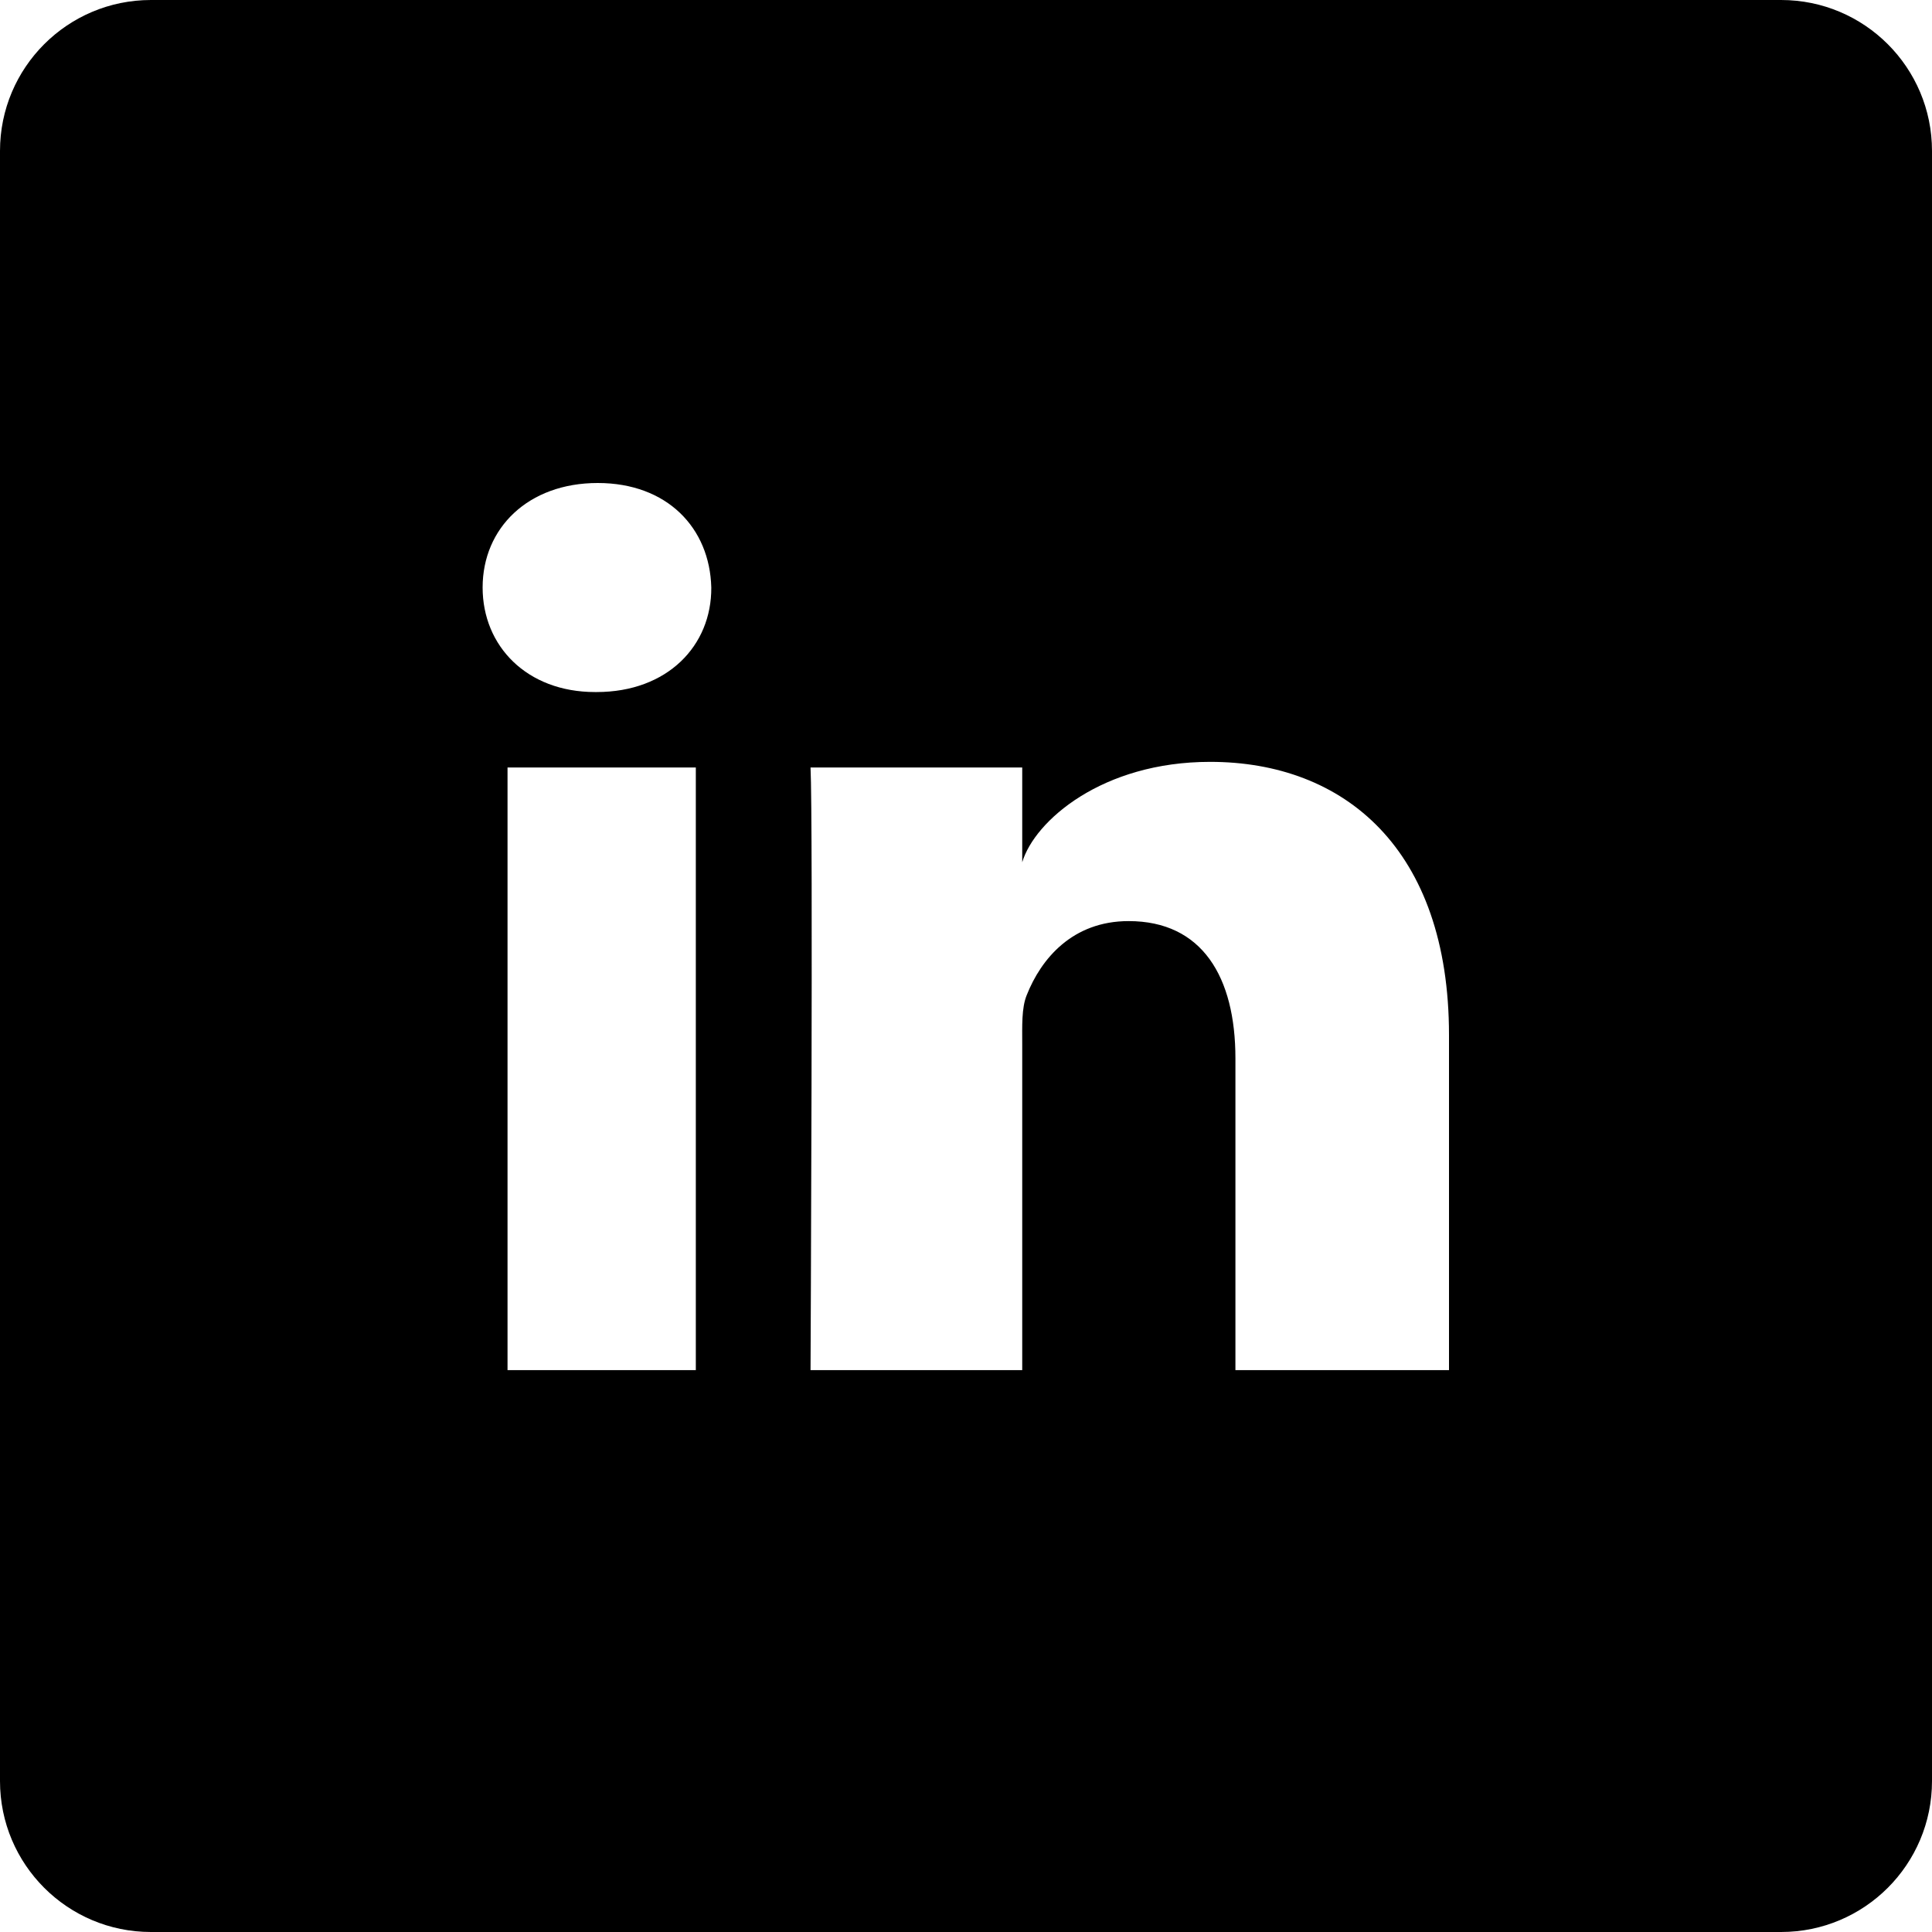
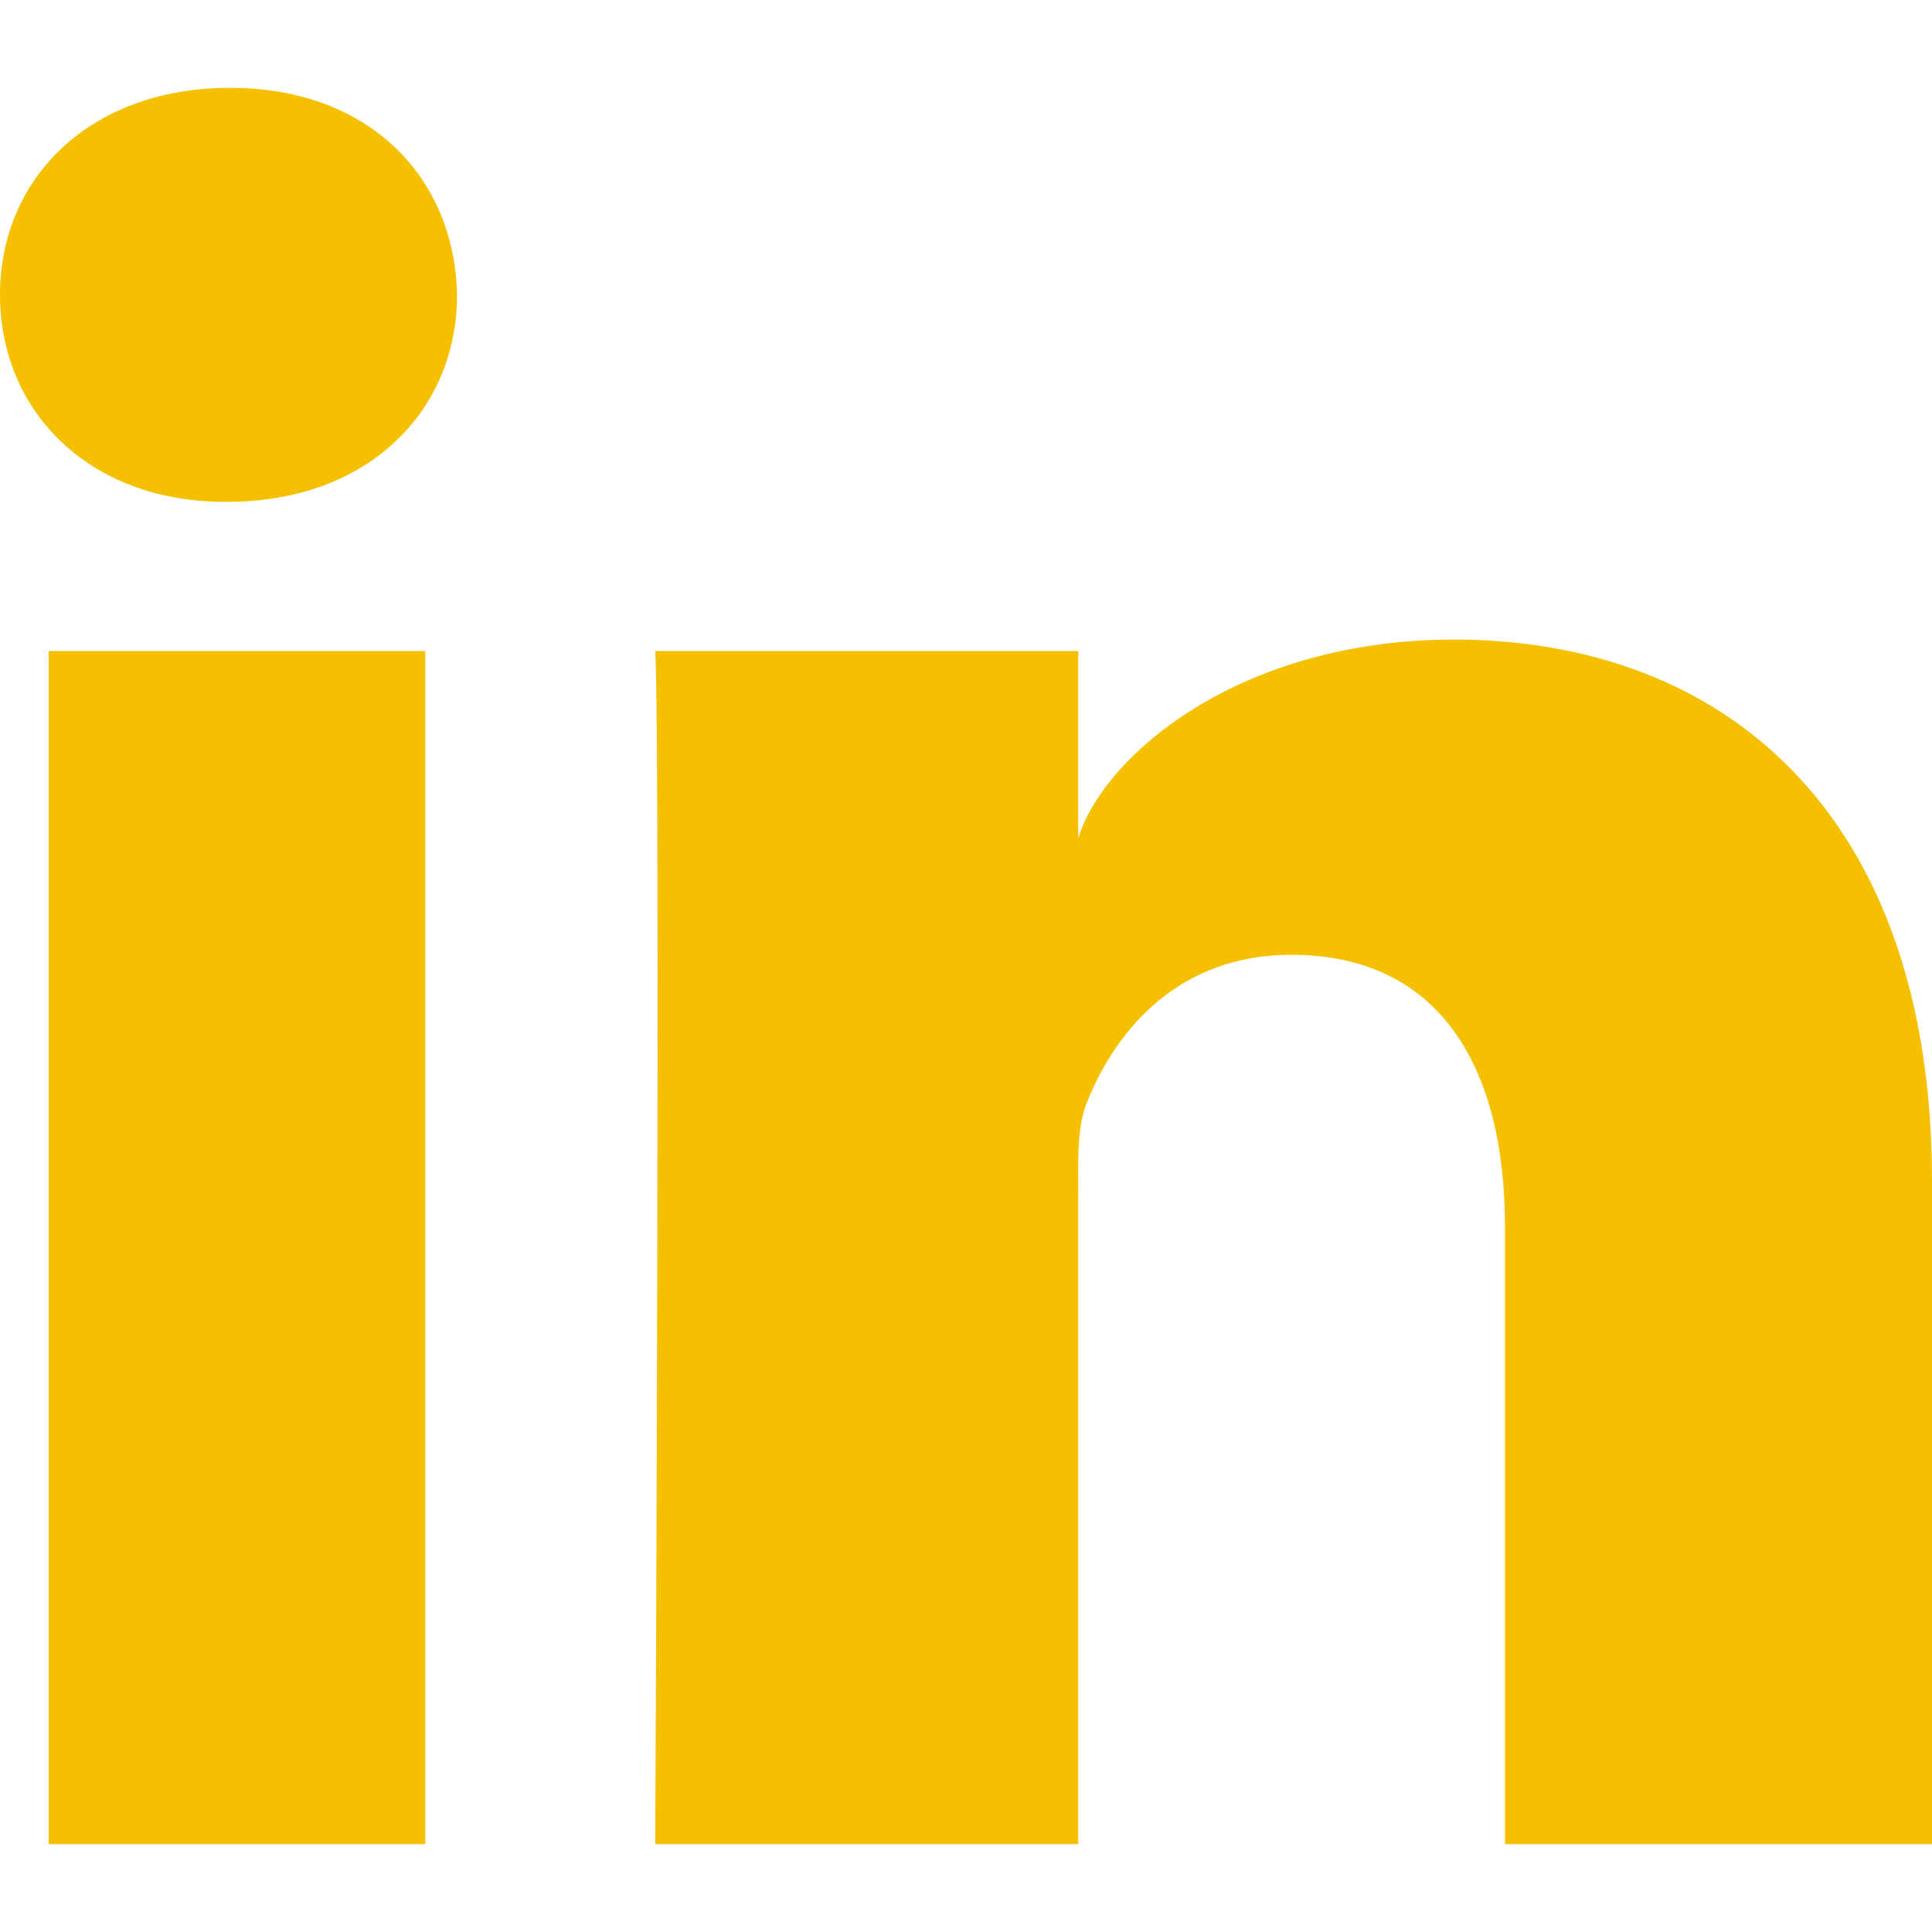
- <svg xmlns="http://www.w3.org/2000/svg" fill="#000000" height="24px" width="24px" version="1.1" id="Layer_1" viewBox="-143 145 512 512" xml:space="preserve">
+ <svg xmlns="http://www.w3.org/2000/svg" width="24px" height="24px" viewBox="0 -2 44 44" version="1.1" fill="#000000">
  <g id="SVGRepo_bgCarrier" stroke-width="0" />
  <g id="SVGRepo_tracerCarrier" stroke-linecap="round" stroke-linejoin="round" />
  <g id="SVGRepo_iconCarrier">
-     <path d="M329,145h-432c-22.1,0-40,17.9-40,40v432c0,22.1,17.9,40,40,40h432c22.1,0,40-17.9,40-40V185C369,162.9,351.1,145,329,145z M41.4,508.1H-8.5V348.4h49.9V508.1z M15.1,328.4h-0.4c-18.1,0-29.8-12.2-29.8-27.7c0-15.8,12.1-27.7,30.5-27.7 c18.4,0,29.7,11.9,30.1,27.7C45.6,316.1,33.9,328.4,15.1,328.4z M241,508.1h-56.6v-82.6c0-21.6-8.8-36.4-28.3-36.4 c-14.9,0-23.2,10-27,19.6c-1.4,3.4-1.2,8.2-1.2,13.1v86.3H71.8c0,0,0.7-146.4,0-159.7h56.1v25.1c3.3-11,21.2-26.6,49.8-26.6 c35.5,0,63.3,23,63.3,72.4V508.1z" />
+     <defs> </defs>
+     <g id="Icons" stroke="none" stroke-width="1" fill="none" fill-rule="evenodd">
+       <g id="Color-" transform="translate(-702, -265)" fill="#f5c000">
+         <path d="M746,305 L736.275,305 L736.275,290.938 C736.275,287.258 734.754,284.745 731.409,284.745 C728.851,284.745 727.428,286.441 726.766,288.075 C726.517,288.661 726.556,289.478 726.556,290.296 L726.556,305 L716.922,305 C716.922,305 717.046,280.091 716.922,277.827 L726.556,277.827 L726.556,282.092 C727.125,280.227 730.204,277.566 735.116,277.566 C741.211,277.566 746,281.474 746,289.891 L746,305 L746,305 Z M707.179,274.428 L707.117,274.428 C704.013,274.428 702,272.351 702,269.718 C702,267.034 704.072,265 707.239,265 C710.403,265 712.348,267.029 712.41,269.71 C712.41,272.343 710.403,274.428 707.179,274.428 L707.179,274.428 L707.179,274.428 Z M703.11,277.827 L711.686,277.827 L711.686,305 L703.11,305 L703.11,277.827 L703.11,277.827 Z" id="LinkedIn"> </path>
+       </g>
+     </g>
  </g>
</svg>
